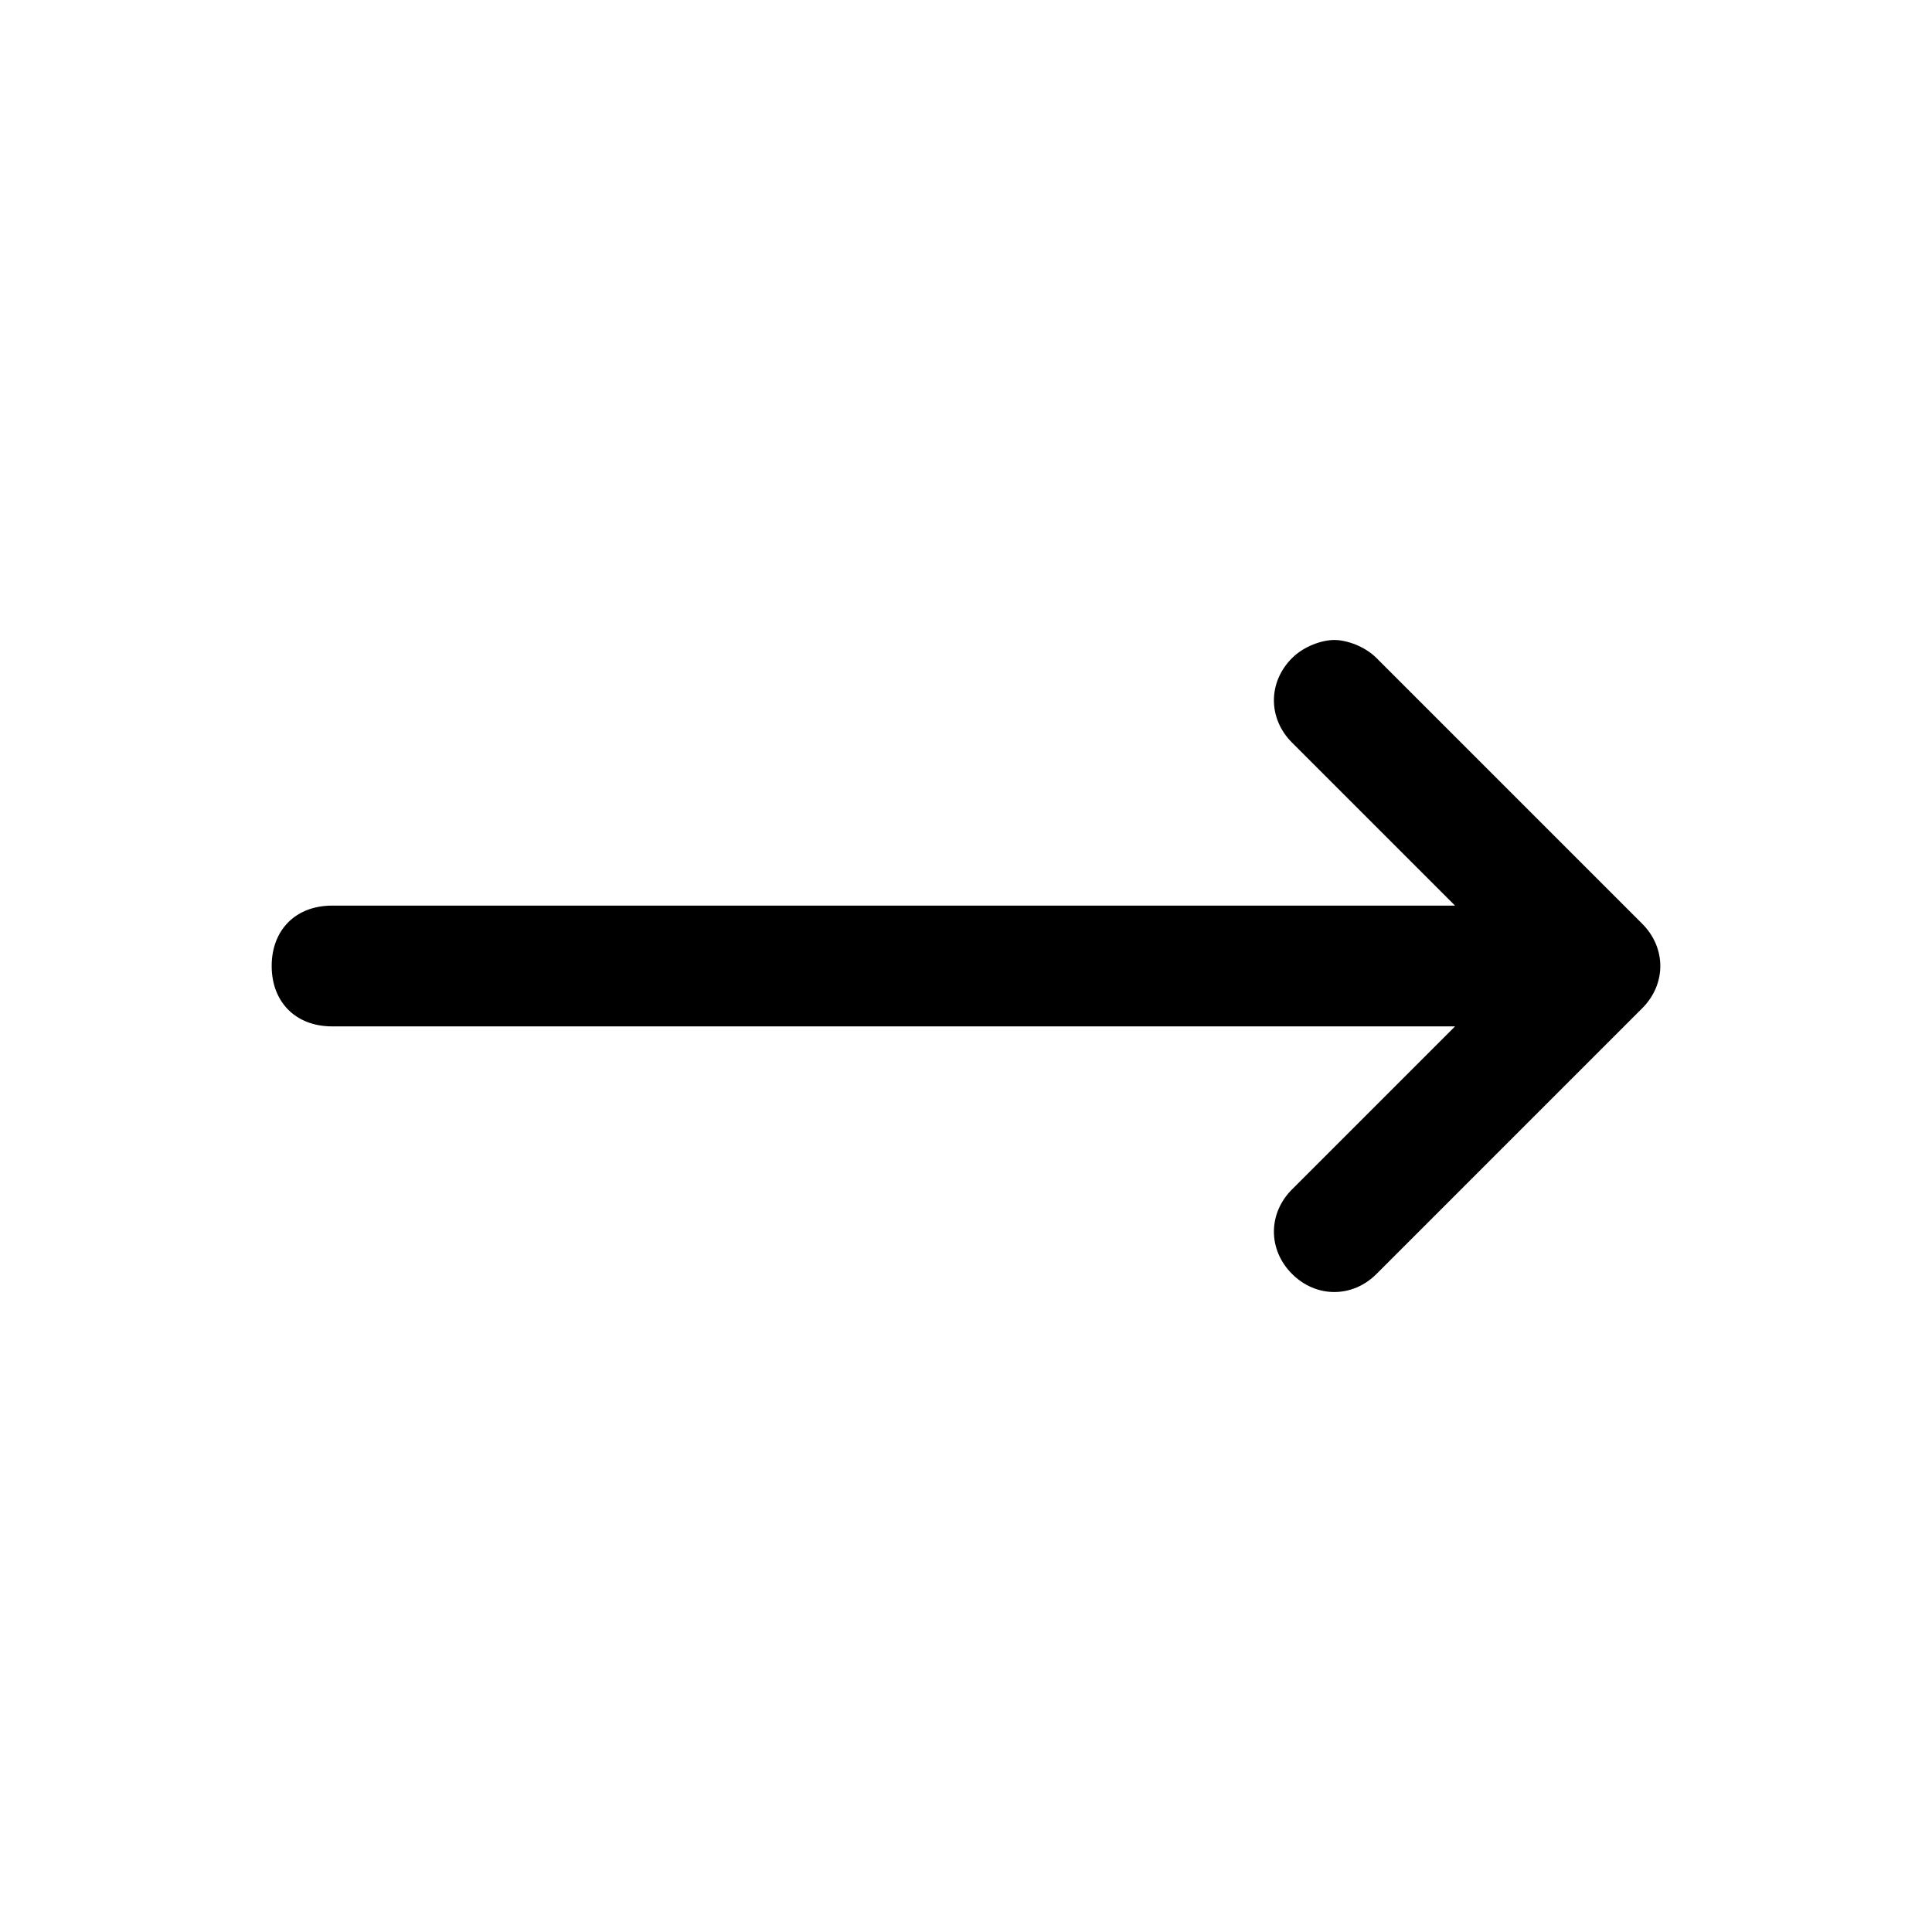
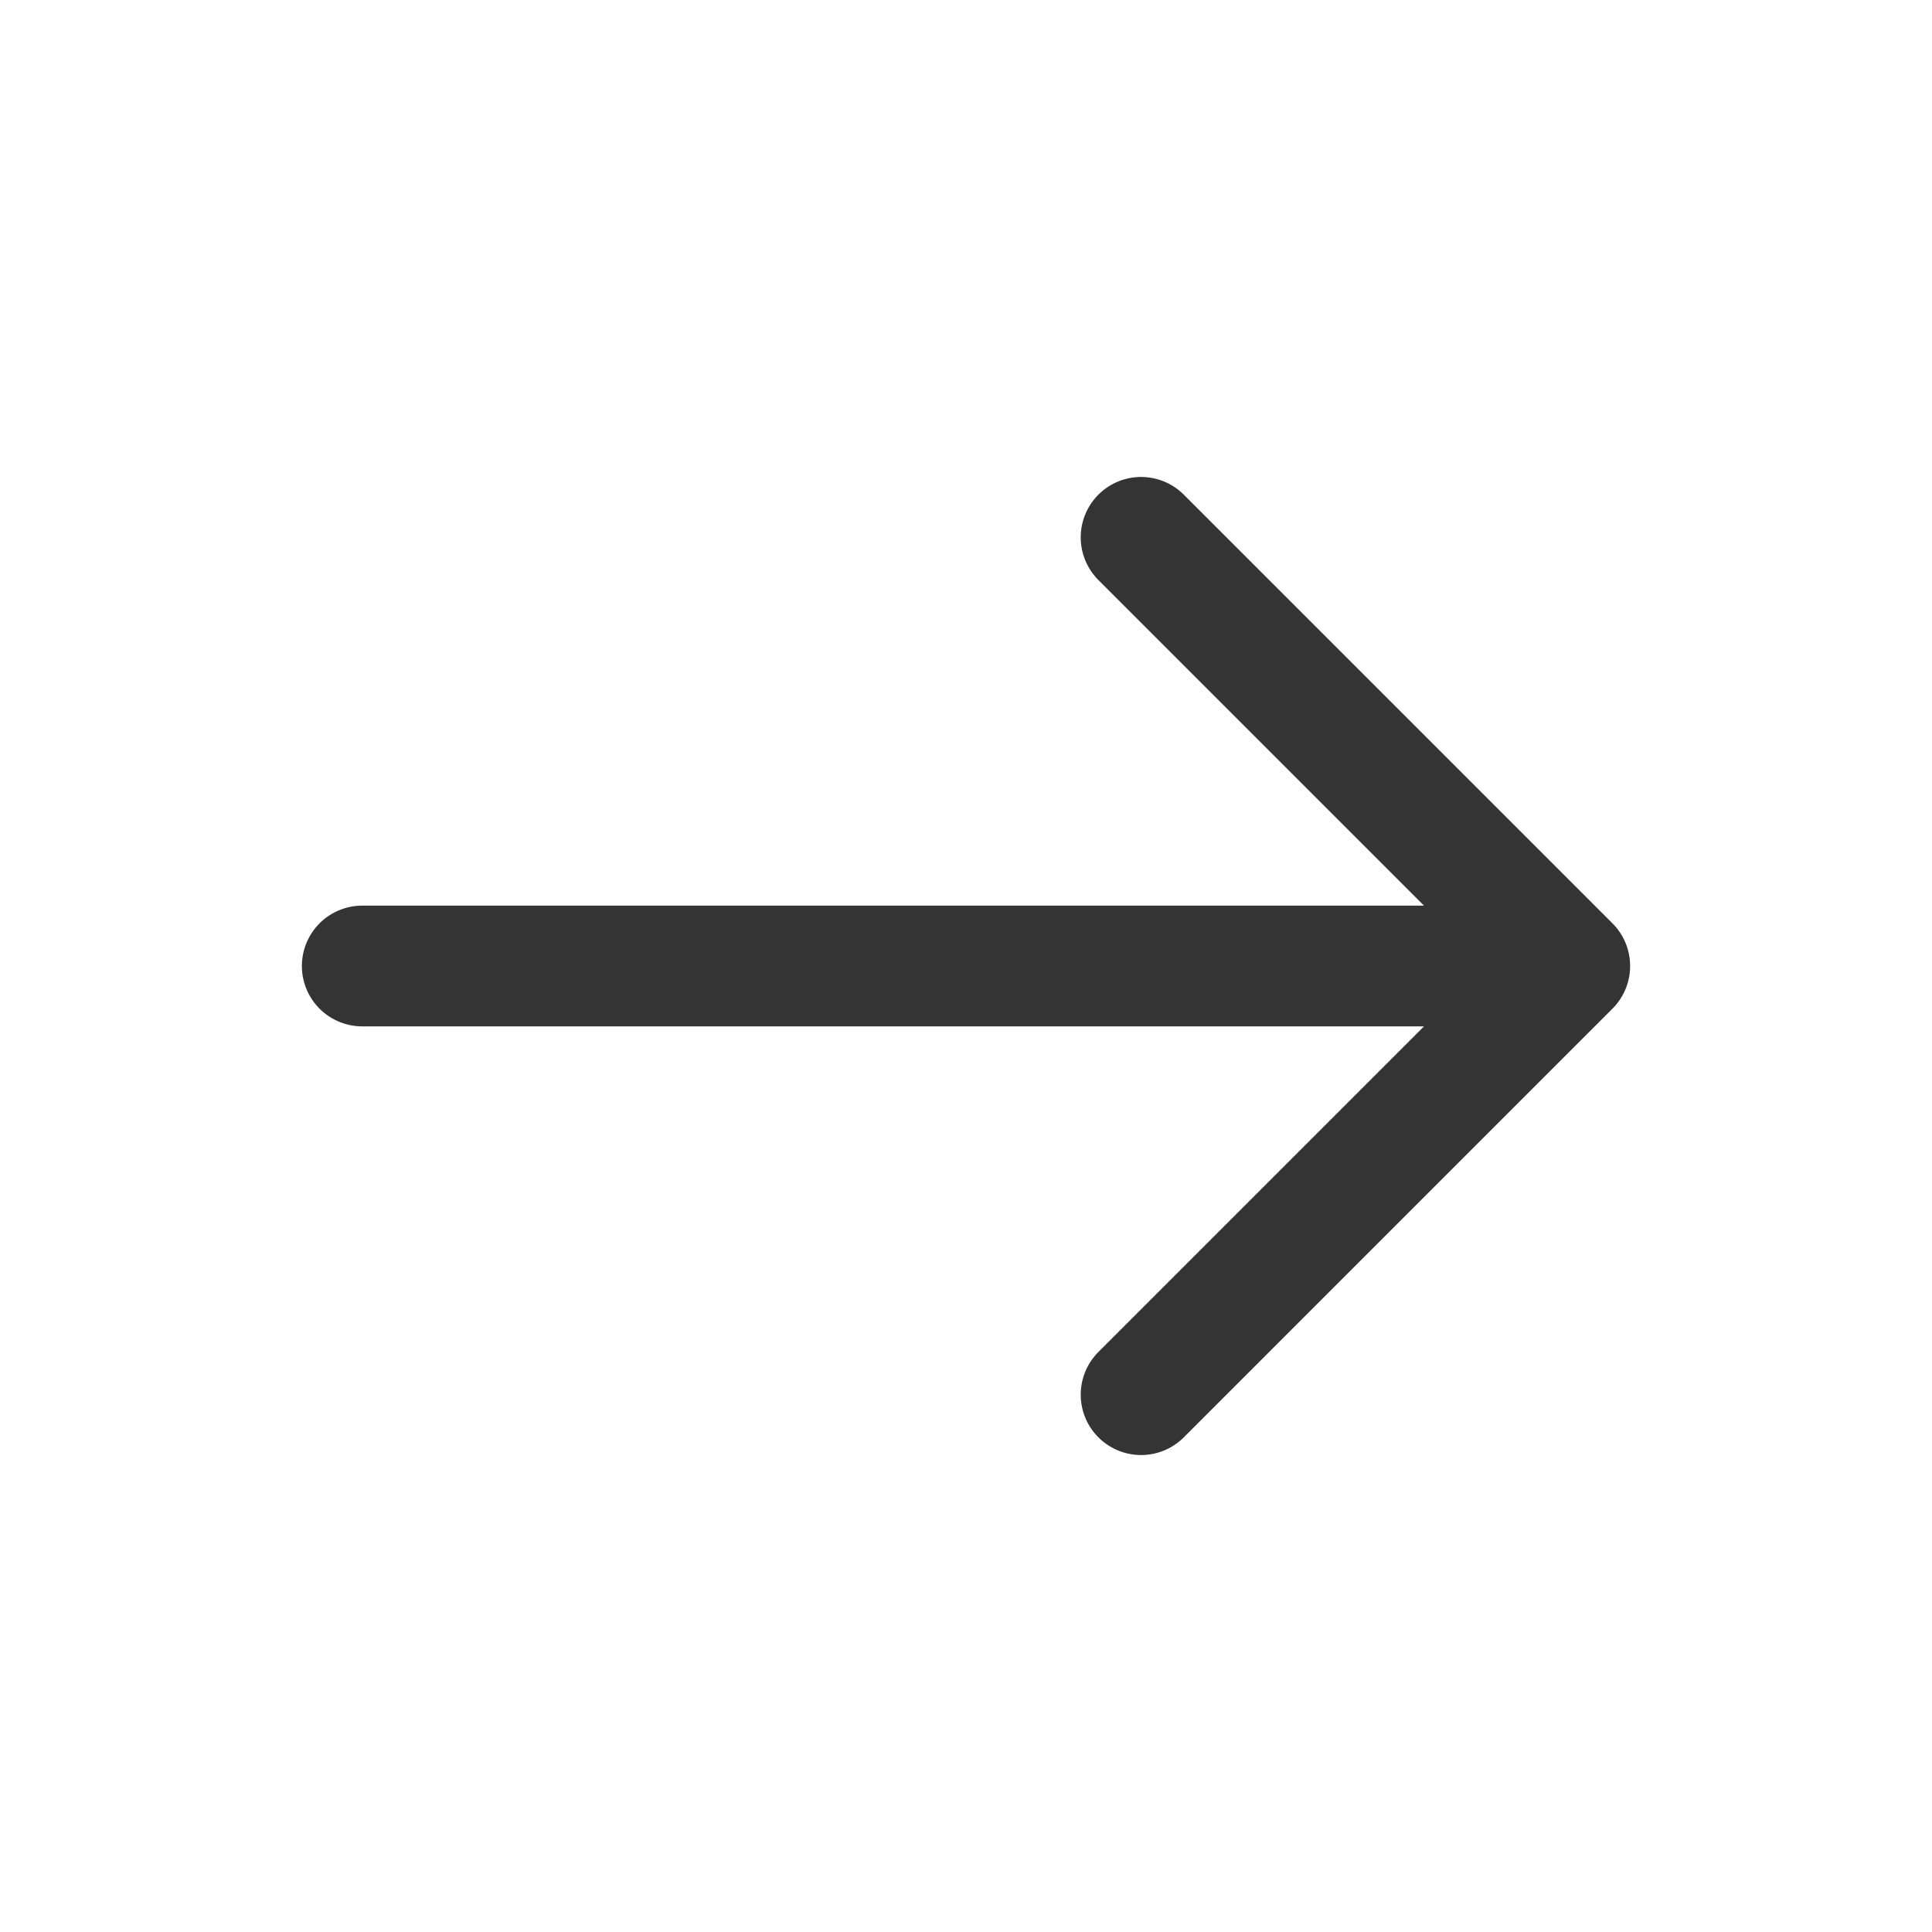
<svg xmlns="http://www.w3.org/2000/svg" width="32" height="32" viewBox="0 0 32 32" fill="none">
-   <path d="M5.5 17H24.1L21.4 19.7C21 20.1 21 20.7 21.4 21.1C21.8 21.5 22.4 21.5 22.8 21.1L27.2 16.7C27.6 16.3 27.6 15.7 27.2 15.3L22.8 10.9C22.6 10.7 22.3 10.6 22.1 10.6C21.9 10.6 21.6 10.7 21.4 10.9C21 11.3 21 11.9 21.4 12.3L24.1 15H5.5C4.9 15 4.5 15.4 4.5 16C4.5 16.6 4.9 17 5.5 17Z" fill="black" />
+   <path d="M6 16H26L18.9 8.9L26 16L18.9 23.1" stroke="#343434" stroke-width="2" stroke-miterlimit="10" stroke-linecap="round" stroke-linejoin="round" />
</svg>
